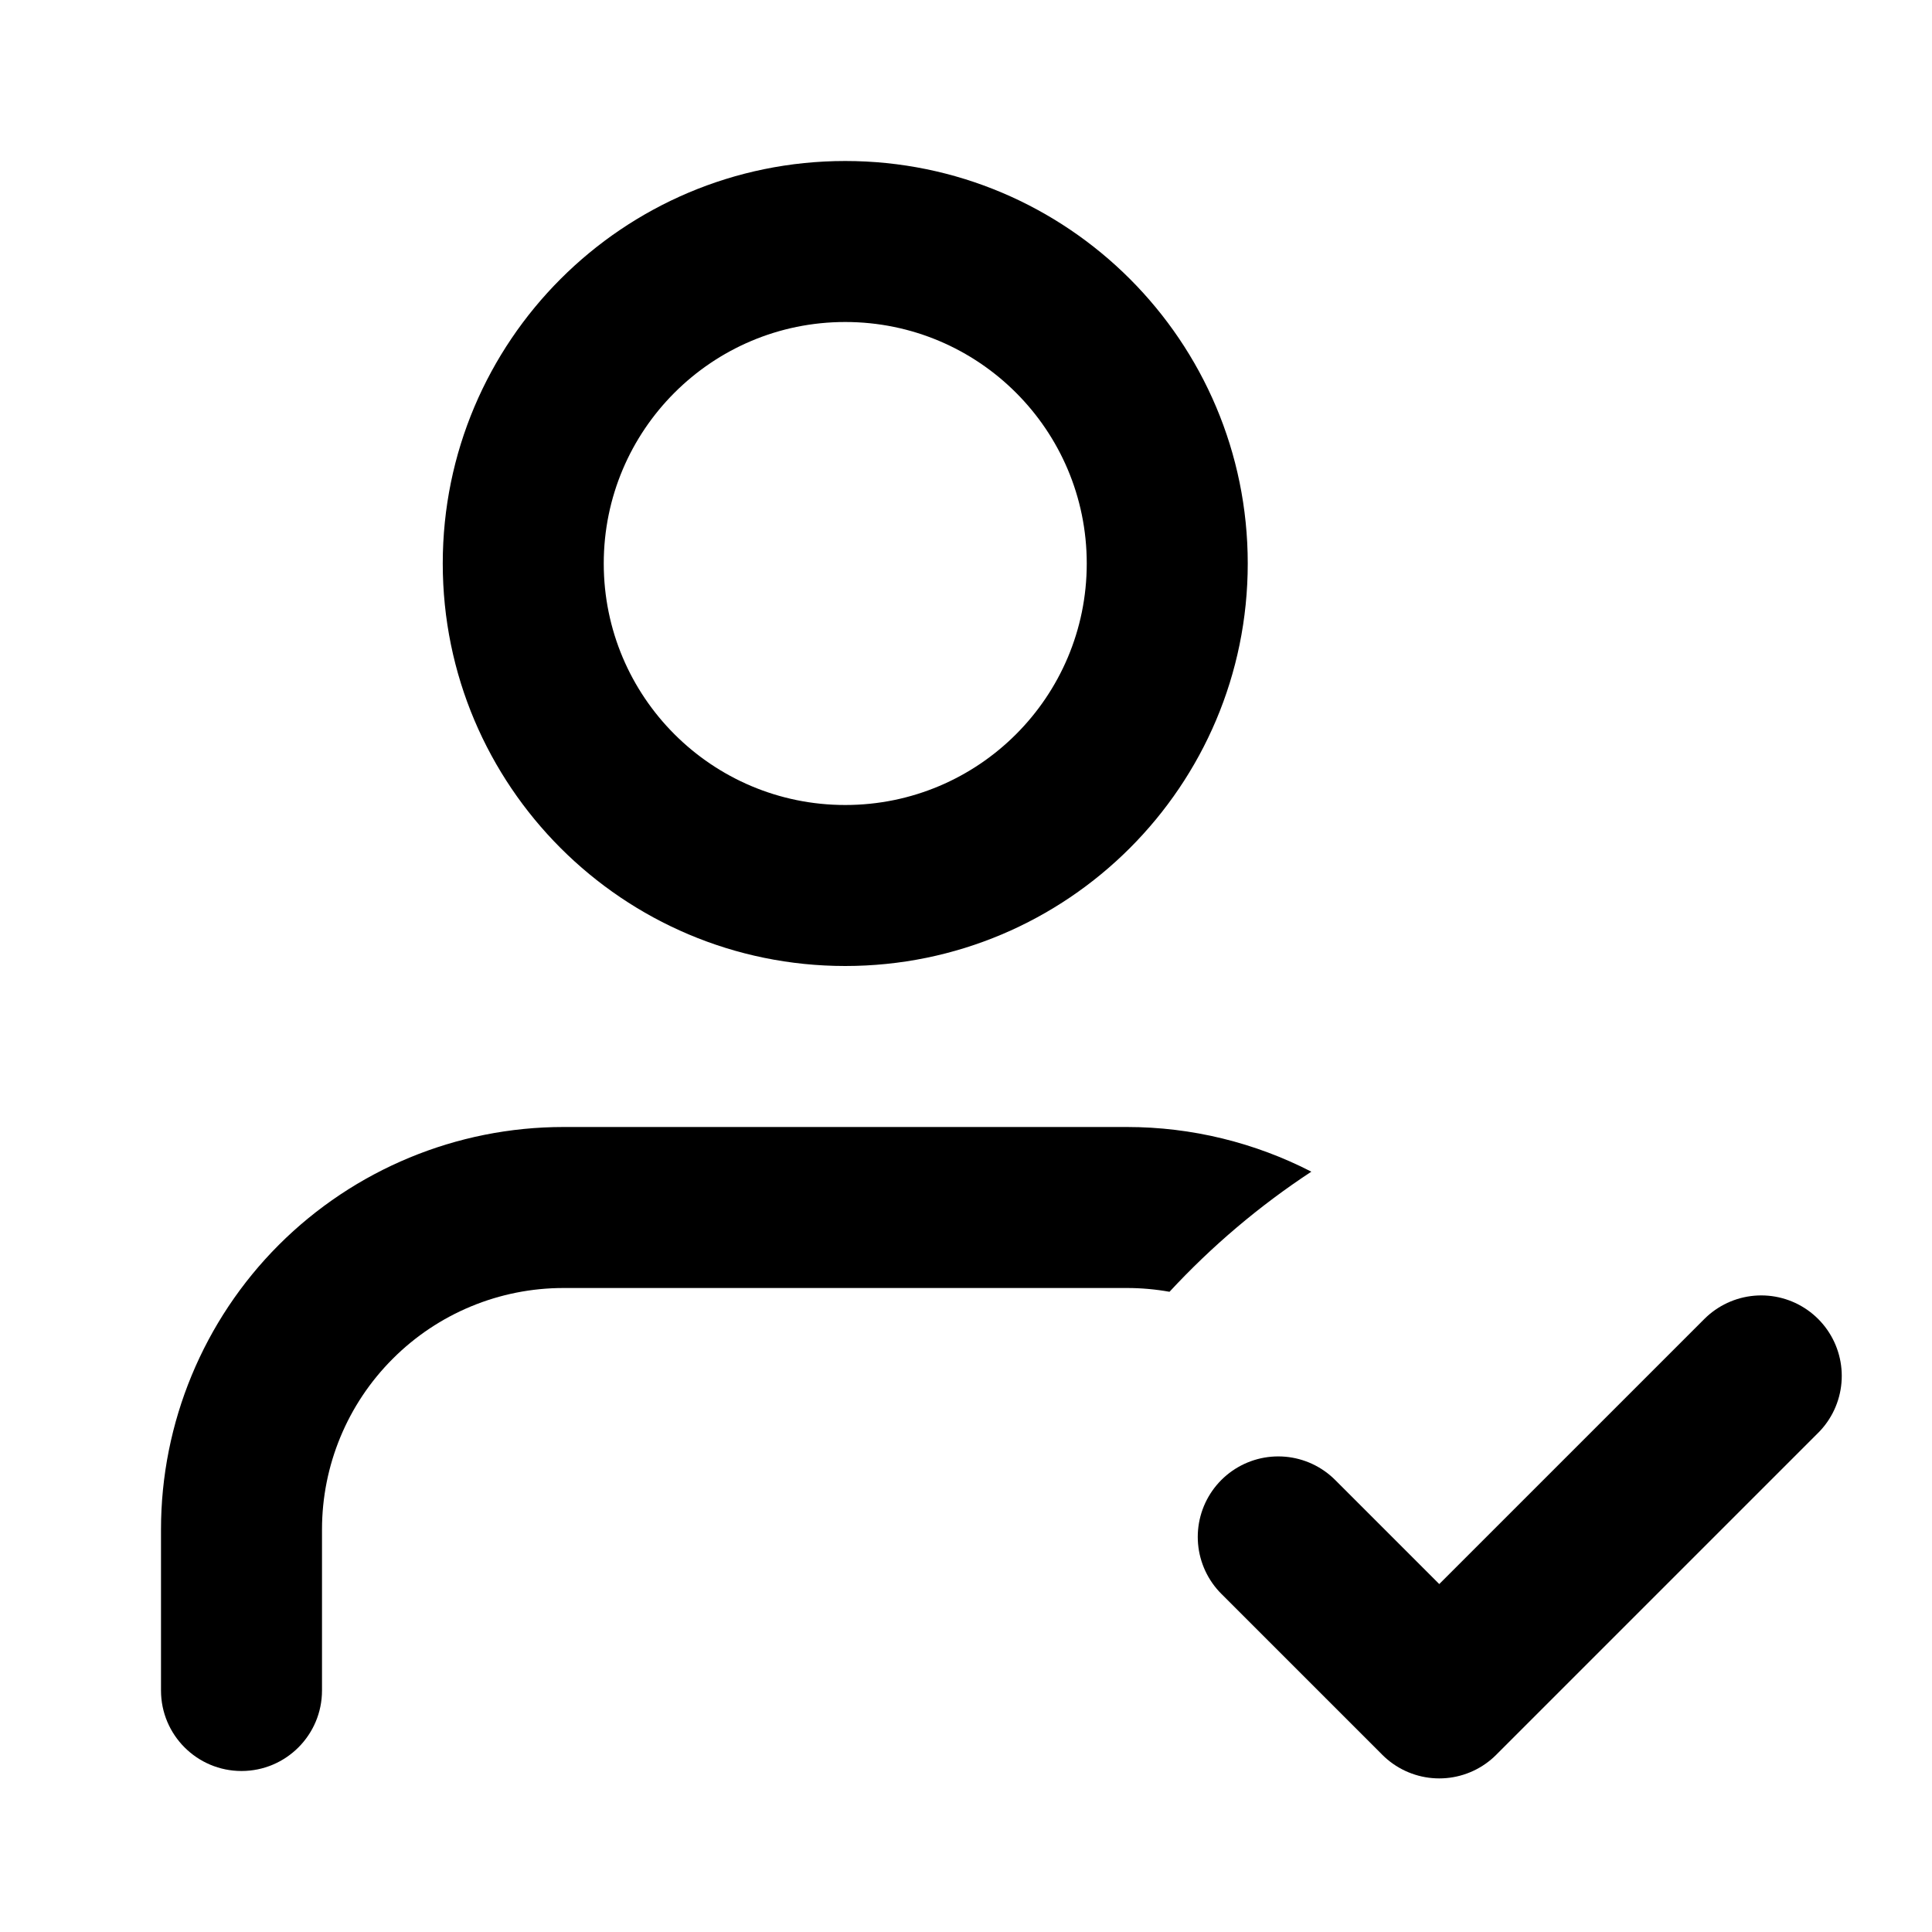
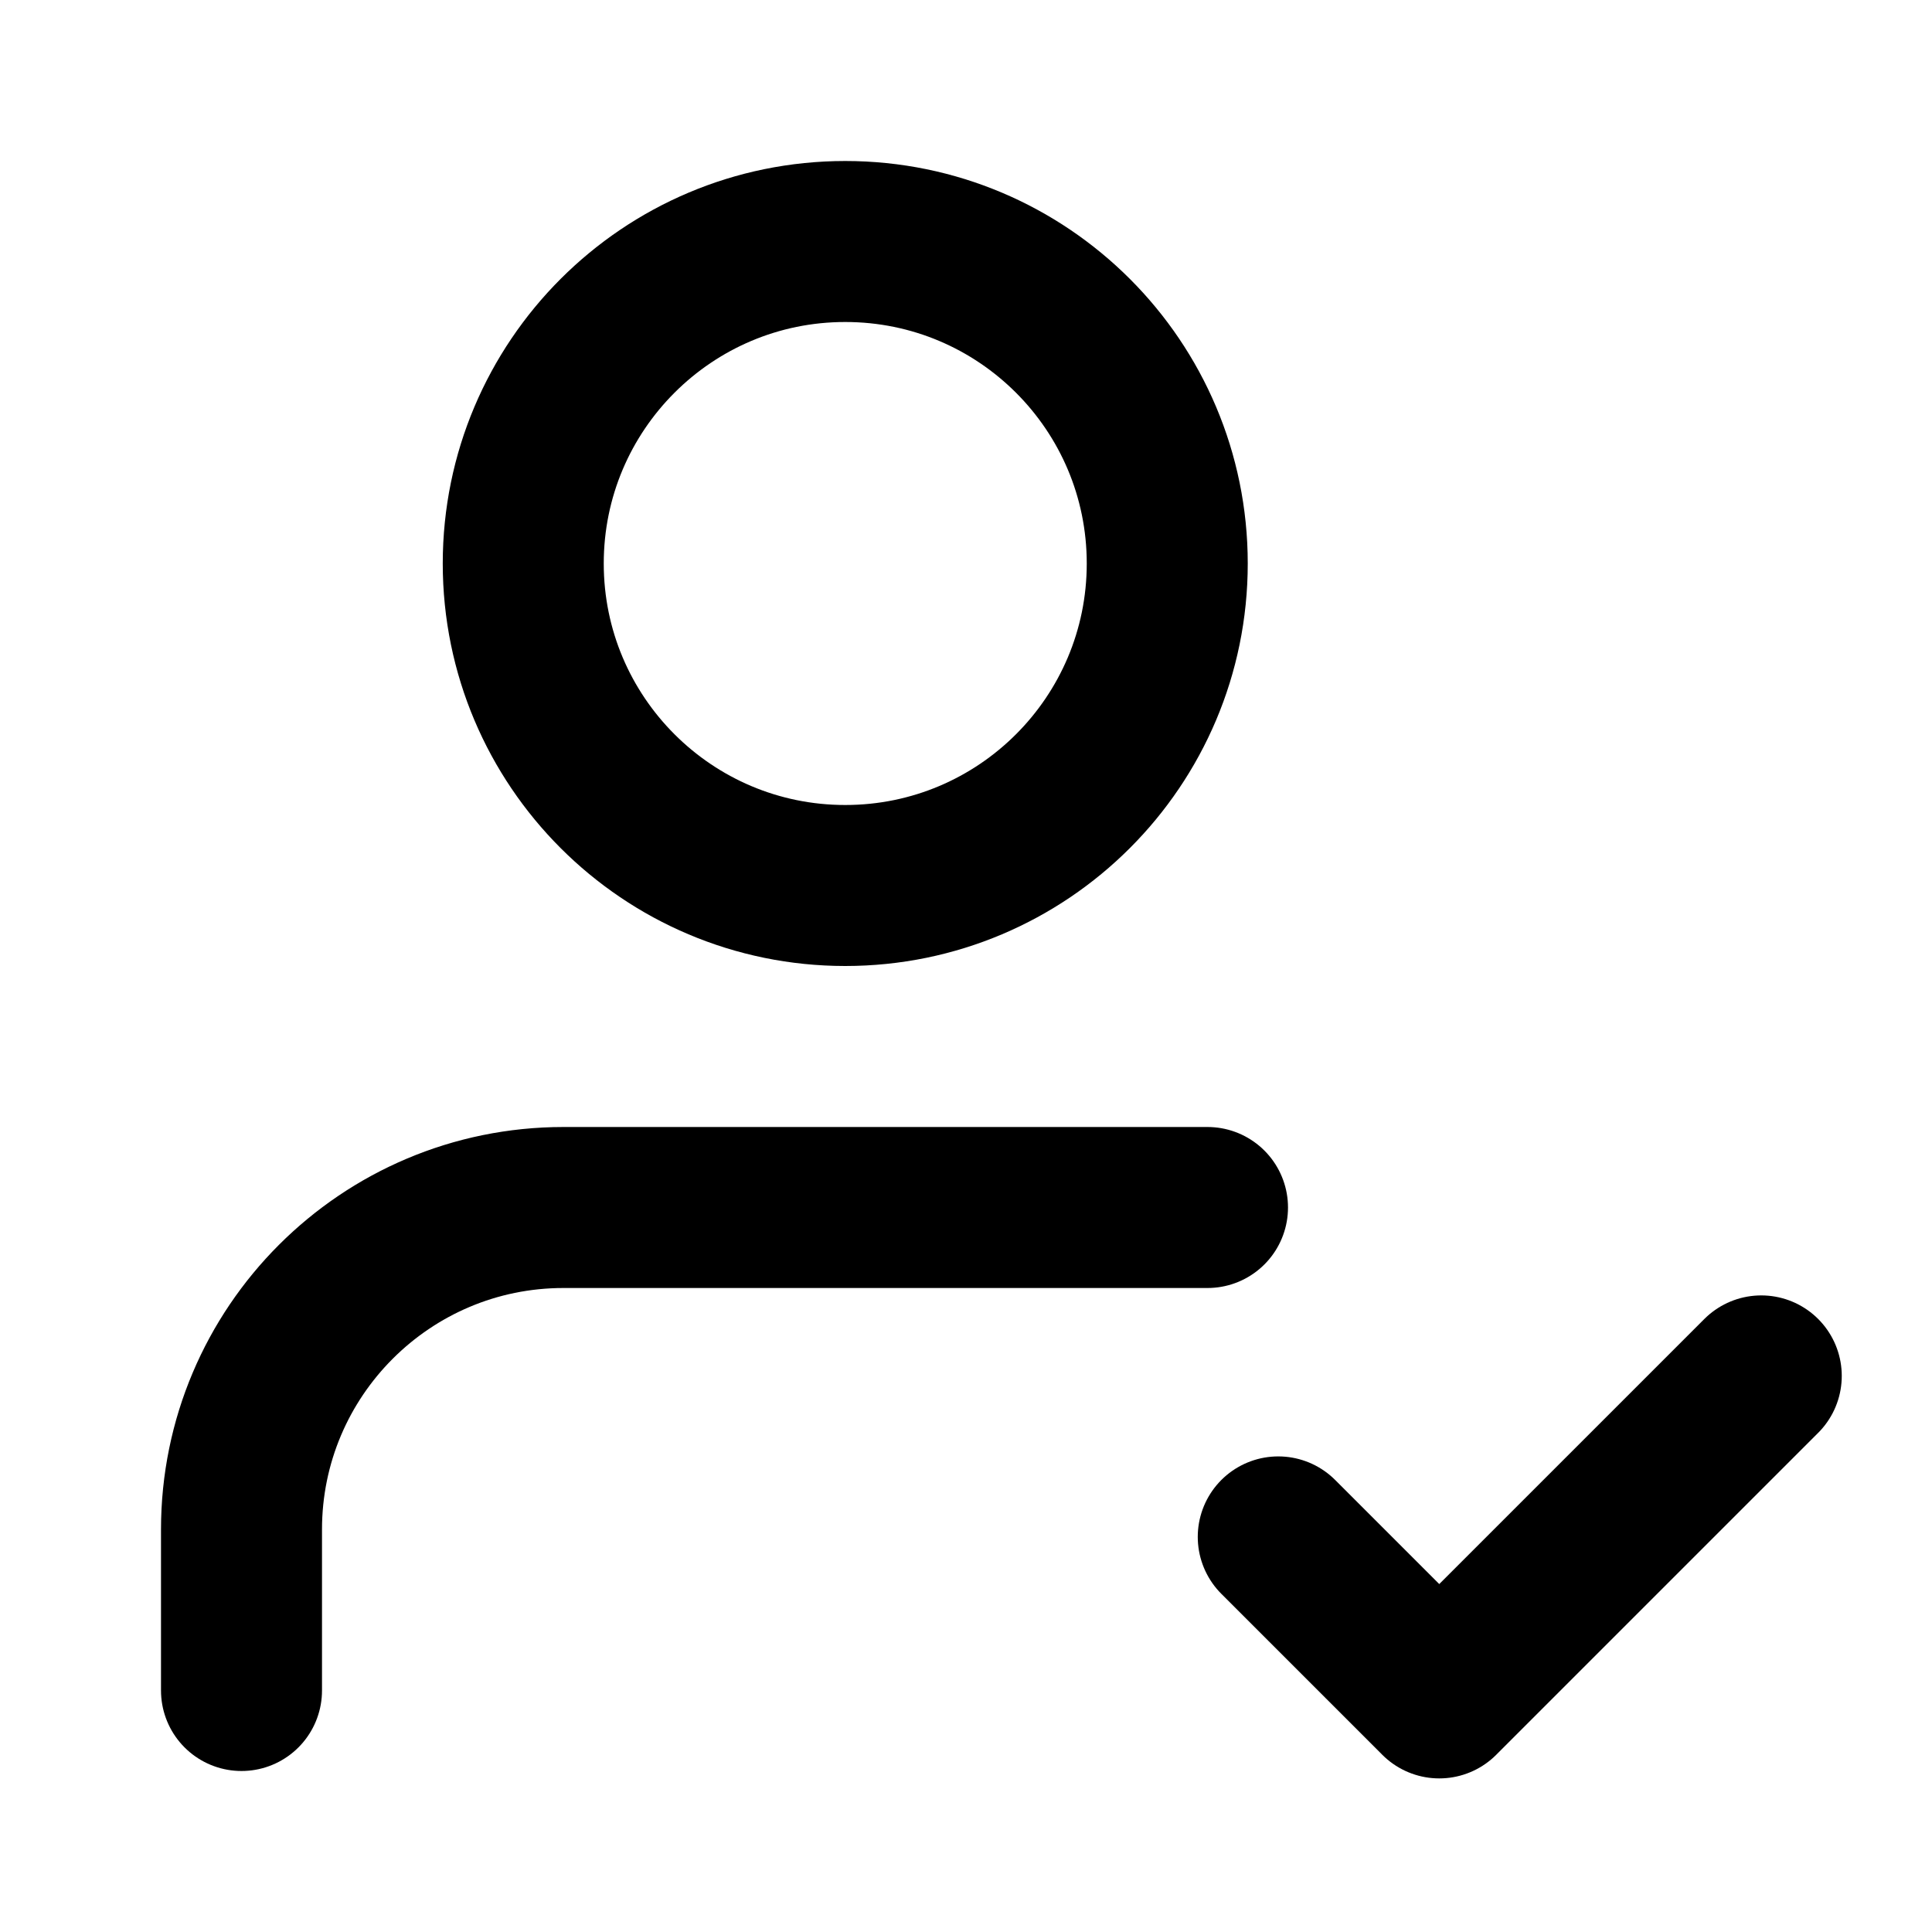
<svg xmlns="http://www.w3.org/2000/svg" width="24" height="24" viewBox="0 0 24 24" fill="none">
-   <path fill-rule="evenodd" clip-rule="evenodd" d="M10.5 4C8.843 4 7.5 5.343 7.5 7C7.5 8.657 8.843 10 10.5 10C12.157 10 13.5 8.657 13.5 7C13.5 5.343 12.157 4 10.5 4ZM5.5 7C5.5 4.239 7.739 2 10.5 2C13.261 2 15.5 4.239 15.5 7C15.5 9.761 13.261 12 10.5 12C7.739 12 5.5 9.761 5.5 7ZM3.464 15.464C4.402 14.527 5.674 14 7 14H14C14.804 14 15.588 14.194 16.29 14.555C15.643 14.98 15.052 15.481 14.528 16.047C14.355 16.016 14.178 16 14 16H7C6.204 16 5.441 16.316 4.879 16.879C4.316 17.441 4 18.204 4 19V21C4 21.552 3.552 22 3 22C2.448 22 2 21.552 2 21V19C2 17.674 2.527 16.402 3.464 15.464Z" fill="black" />
+   <path d="M10.5 11C12.709 11 14.5 9.209 14.5 7C14.5 4.791 12.709 3 10.5 3C8.291 3 6.5 4.791 6.5 7C6.5 9.209 8.291 11 10.5 11Z" stroke="black" stroke-width="2" stroke-linecap="round" stroke-linejoin="round" />
  <path d="M15.879 19.092L17.879 21.092L21.879 17.092" stroke="black" stroke-width="2" stroke-linecap="round" stroke-linejoin="round" />
+   <path d="M3 21V19C3 16.791 4.791 15 7 15H15" stroke="black" stroke-width="2" stroke-linecap="round" />
</svg>
